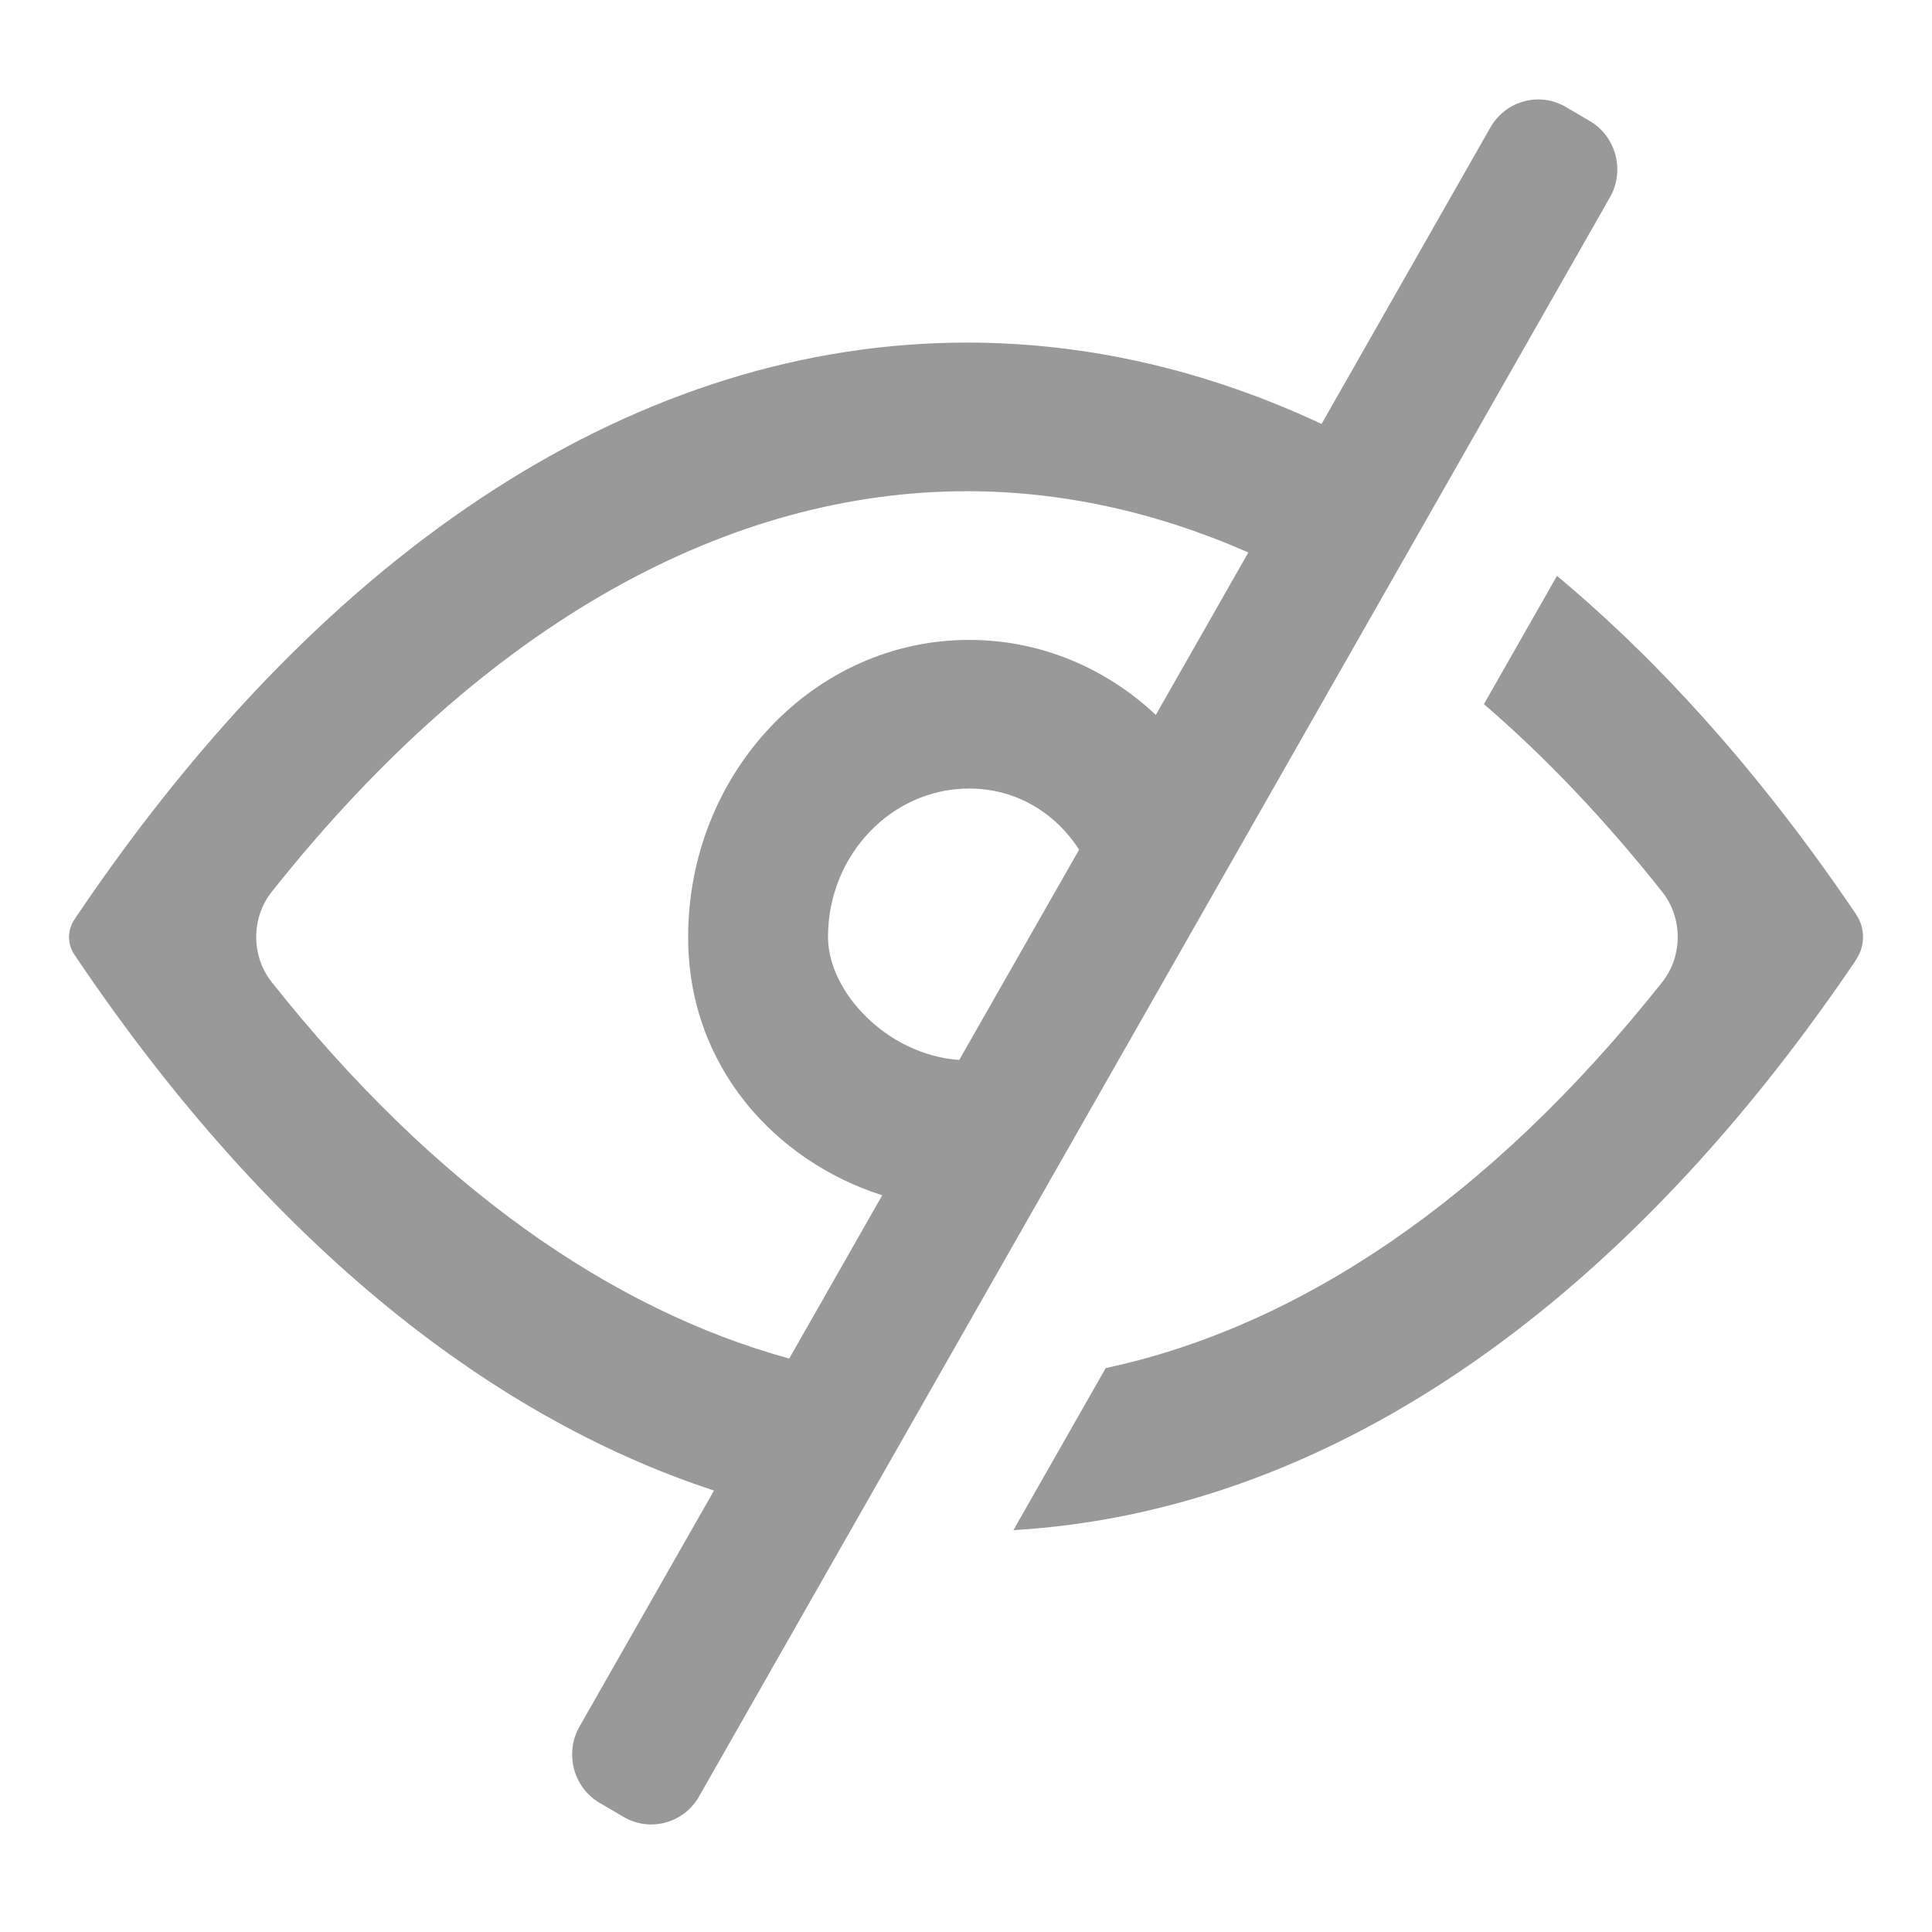
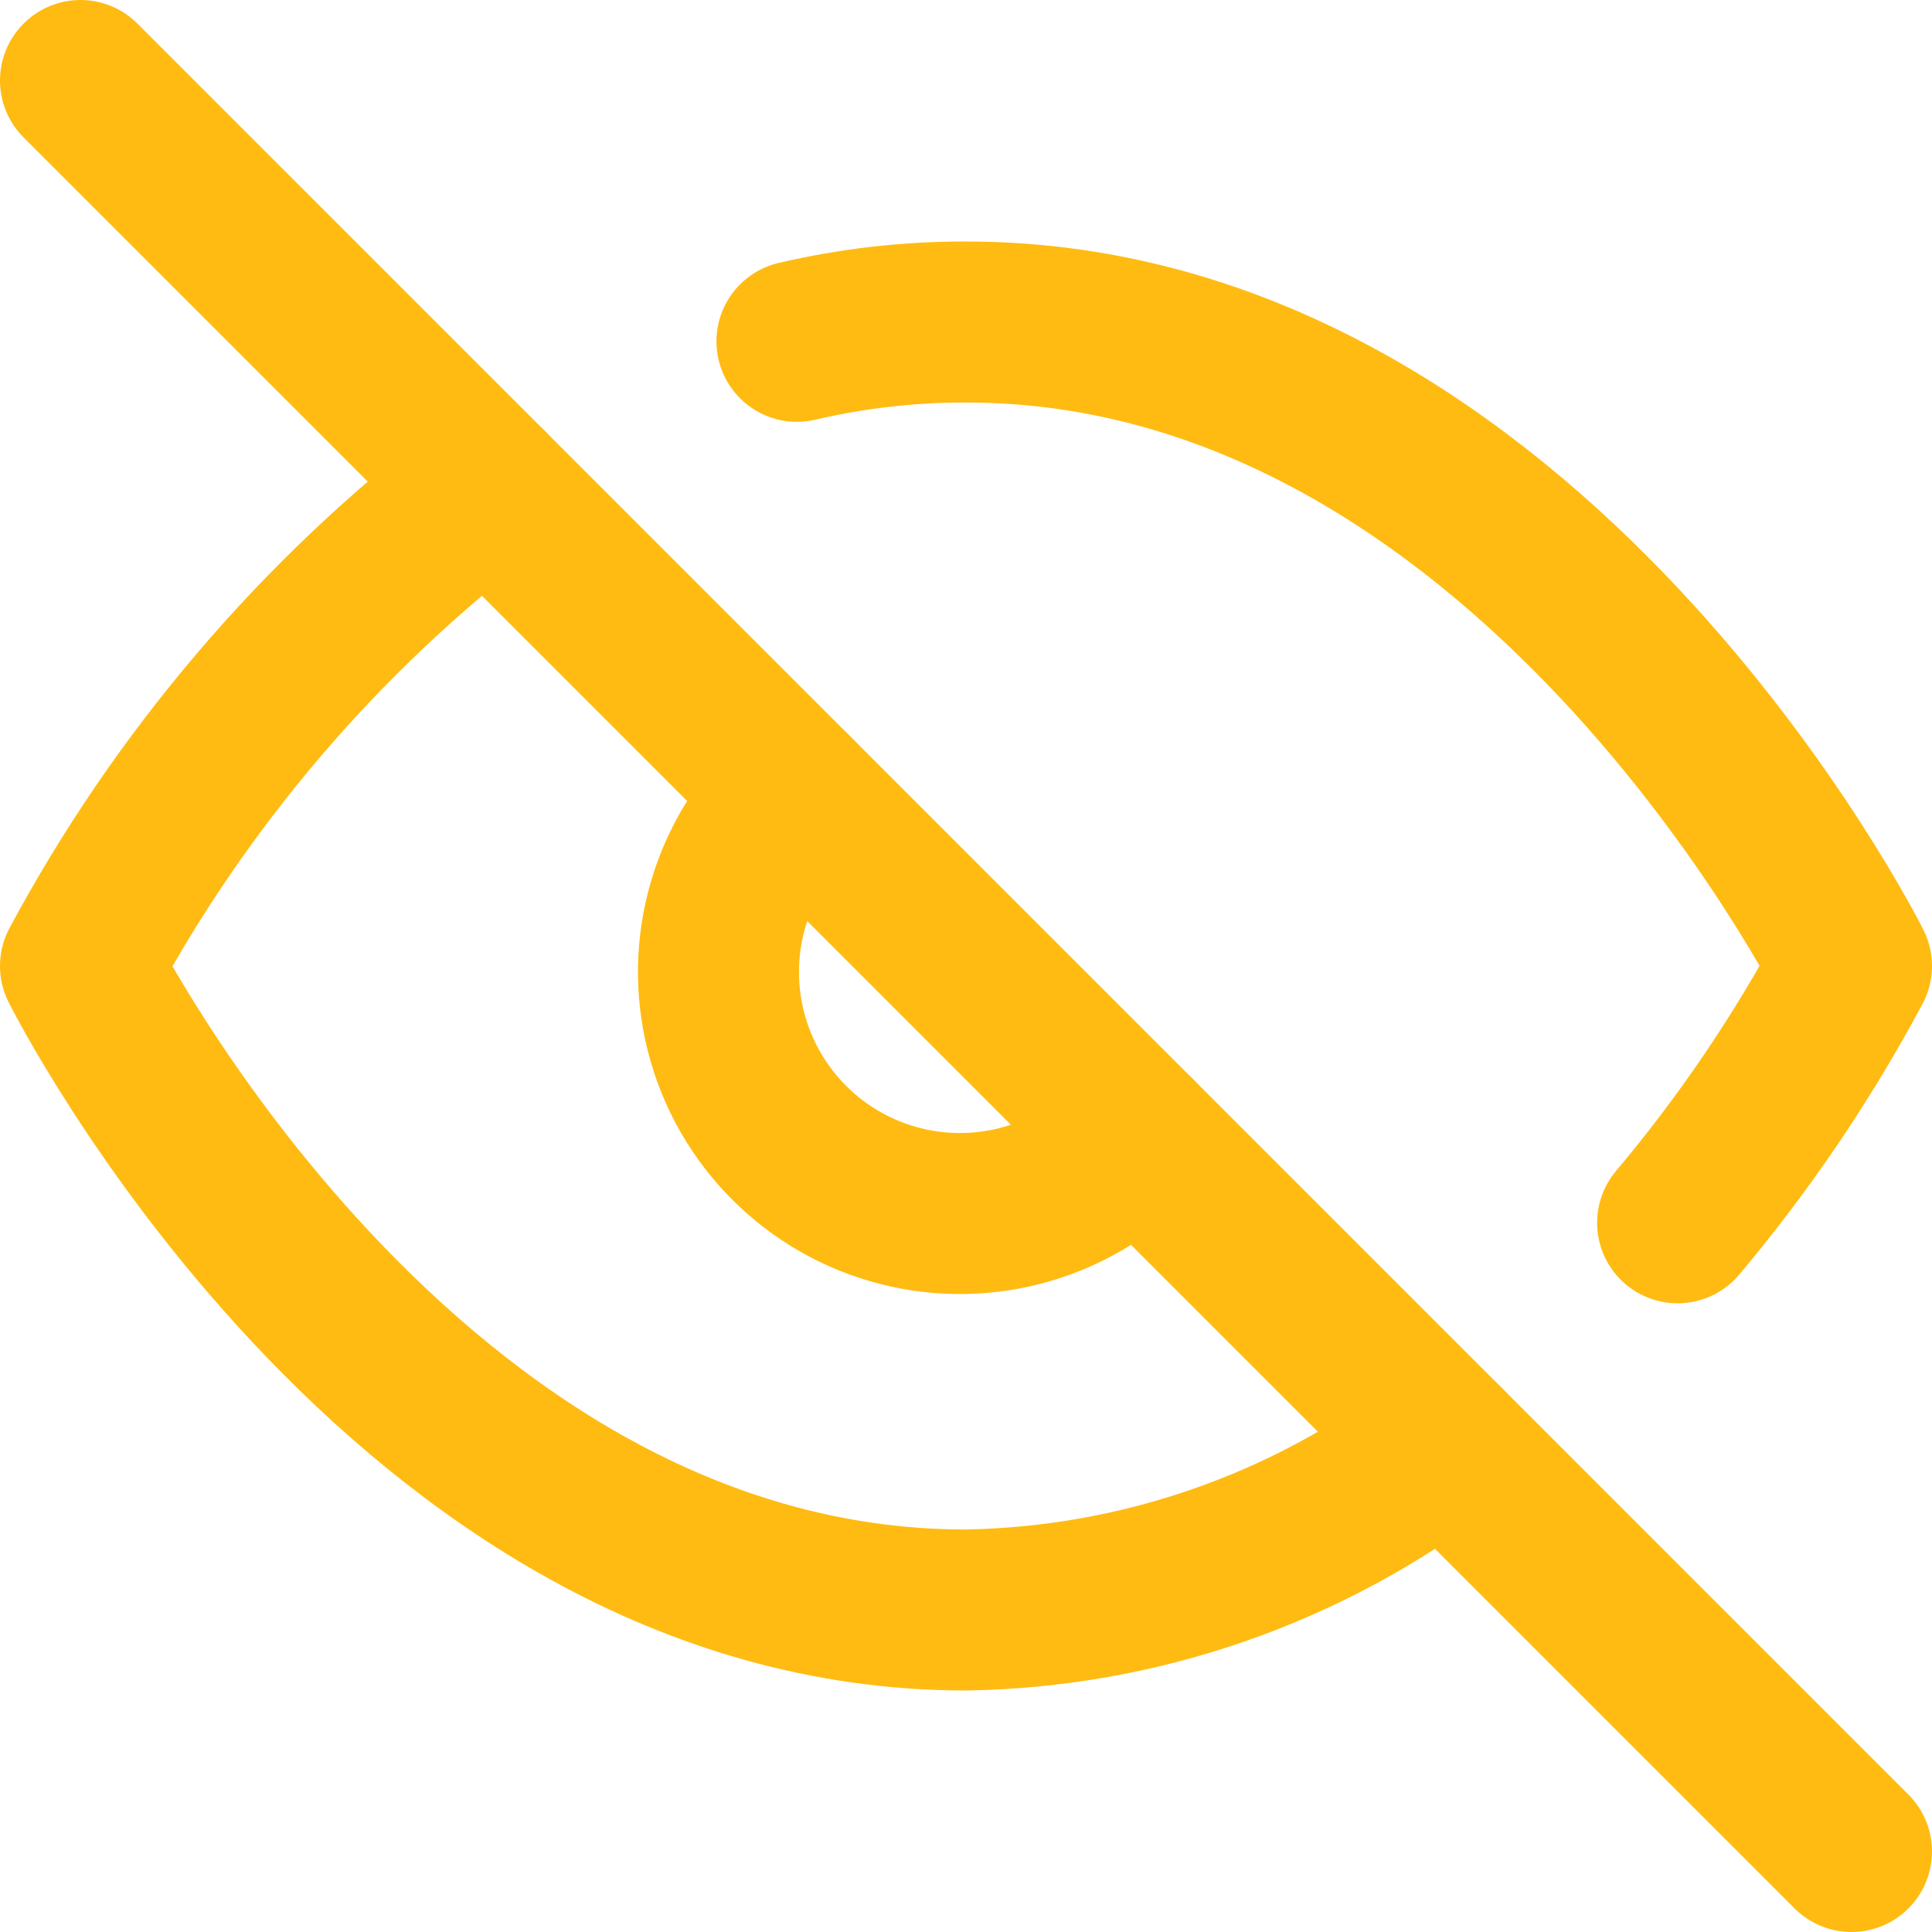
- <svg xmlns="http://www.w3.org/2000/svg" width="28px" height="28px" viewBox="0 0 28 28" fill="none">
-   <path clip-rule="evenodd" d="M22.693 1.55C22.31 1.326 21.821 1.459 21.6 1.847L19.153 6.144C17.486 5.364 15.761 4.965 14.014 4.965C9.321 4.965 4.781 7.846 1.12 13.264L1.105 13.285L1.093 13.304C0.971 13.478 0.968 13.684 1.092 13.856C3.794 17.869 6.977 20.497 10.348 21.602L8.399 25.022C8.178 25.41 8.31 25.906 8.692 26.13L9.039 26.333C9.421 26.556 9.91 26.424 10.131 26.036L23.332 2.861C23.553 2.473 23.422 1.977 23.039 1.753L22.693 1.55ZM18.092 8.007C16.735 7.41 15.365 7.119 14.014 7.119C10.604 7.119 7.074 8.973 3.939 12.924C3.638 13.303 3.638 13.856 3.939 14.235C6.289 17.197 8.861 18.981 11.438 19.689L12.786 17.323C11.246 16.832 9.973 15.463 9.973 13.582C9.973 11.203 11.797 9.274 14.046 9.274C15.084 9.274 16.032 9.685 16.751 10.361L18.092 8.007ZM15.639 12.314C15.293 11.777 14.723 11.428 14.046 11.428C12.921 11.428 12 12.391 12 13.58C12 14.366 12.843 15.285 13.902 15.362L15.639 12.314Z" fill="#999" fill-rule="evenodd" />
-   <path d="M14.687 22.176C19.131 21.915 23.406 19.069 26.886 13.931C26.959 13.823 27 13.712 27 13.58C27 13.454 26.965 13.348 26.896 13.245C25.558 11.268 24.102 9.629 22.565 8.346L21.506 10.205C22.389 10.965 23.253 11.87 24.089 12.924C24.39 13.303 24.39 13.856 24.089 14.235C21.568 17.413 18.79 19.236 16.025 19.827L14.687 22.176Z" fill="#999" />
+ <svg xmlns="http://www.w3.org/2000/svg" widht="28px" height="28px" viewBox="0 0 24 24" fill="none" stroke="#fb1" stroke-width="2" stroke-linecap="round" stroke-linejoin="round" class="feather feather-eye-off">
+   <path d="M17.94 17.94A10.07 10.07 0 0 1 12 20c-7 0-11-8-11-8a18.45 18.45 0 0 1 5.06-5.94M9.9 4.24A9.12 9.12 0 0 1 12 4c7 0 11 8 11 8a18.5 18.5 0 0 1-2.16 3.19m-6.72-1.07a3 3 0 1 1-4.24-4.24" />
+   <line x1="1" y1="1" x2="23" y2="23" />
</svg>
